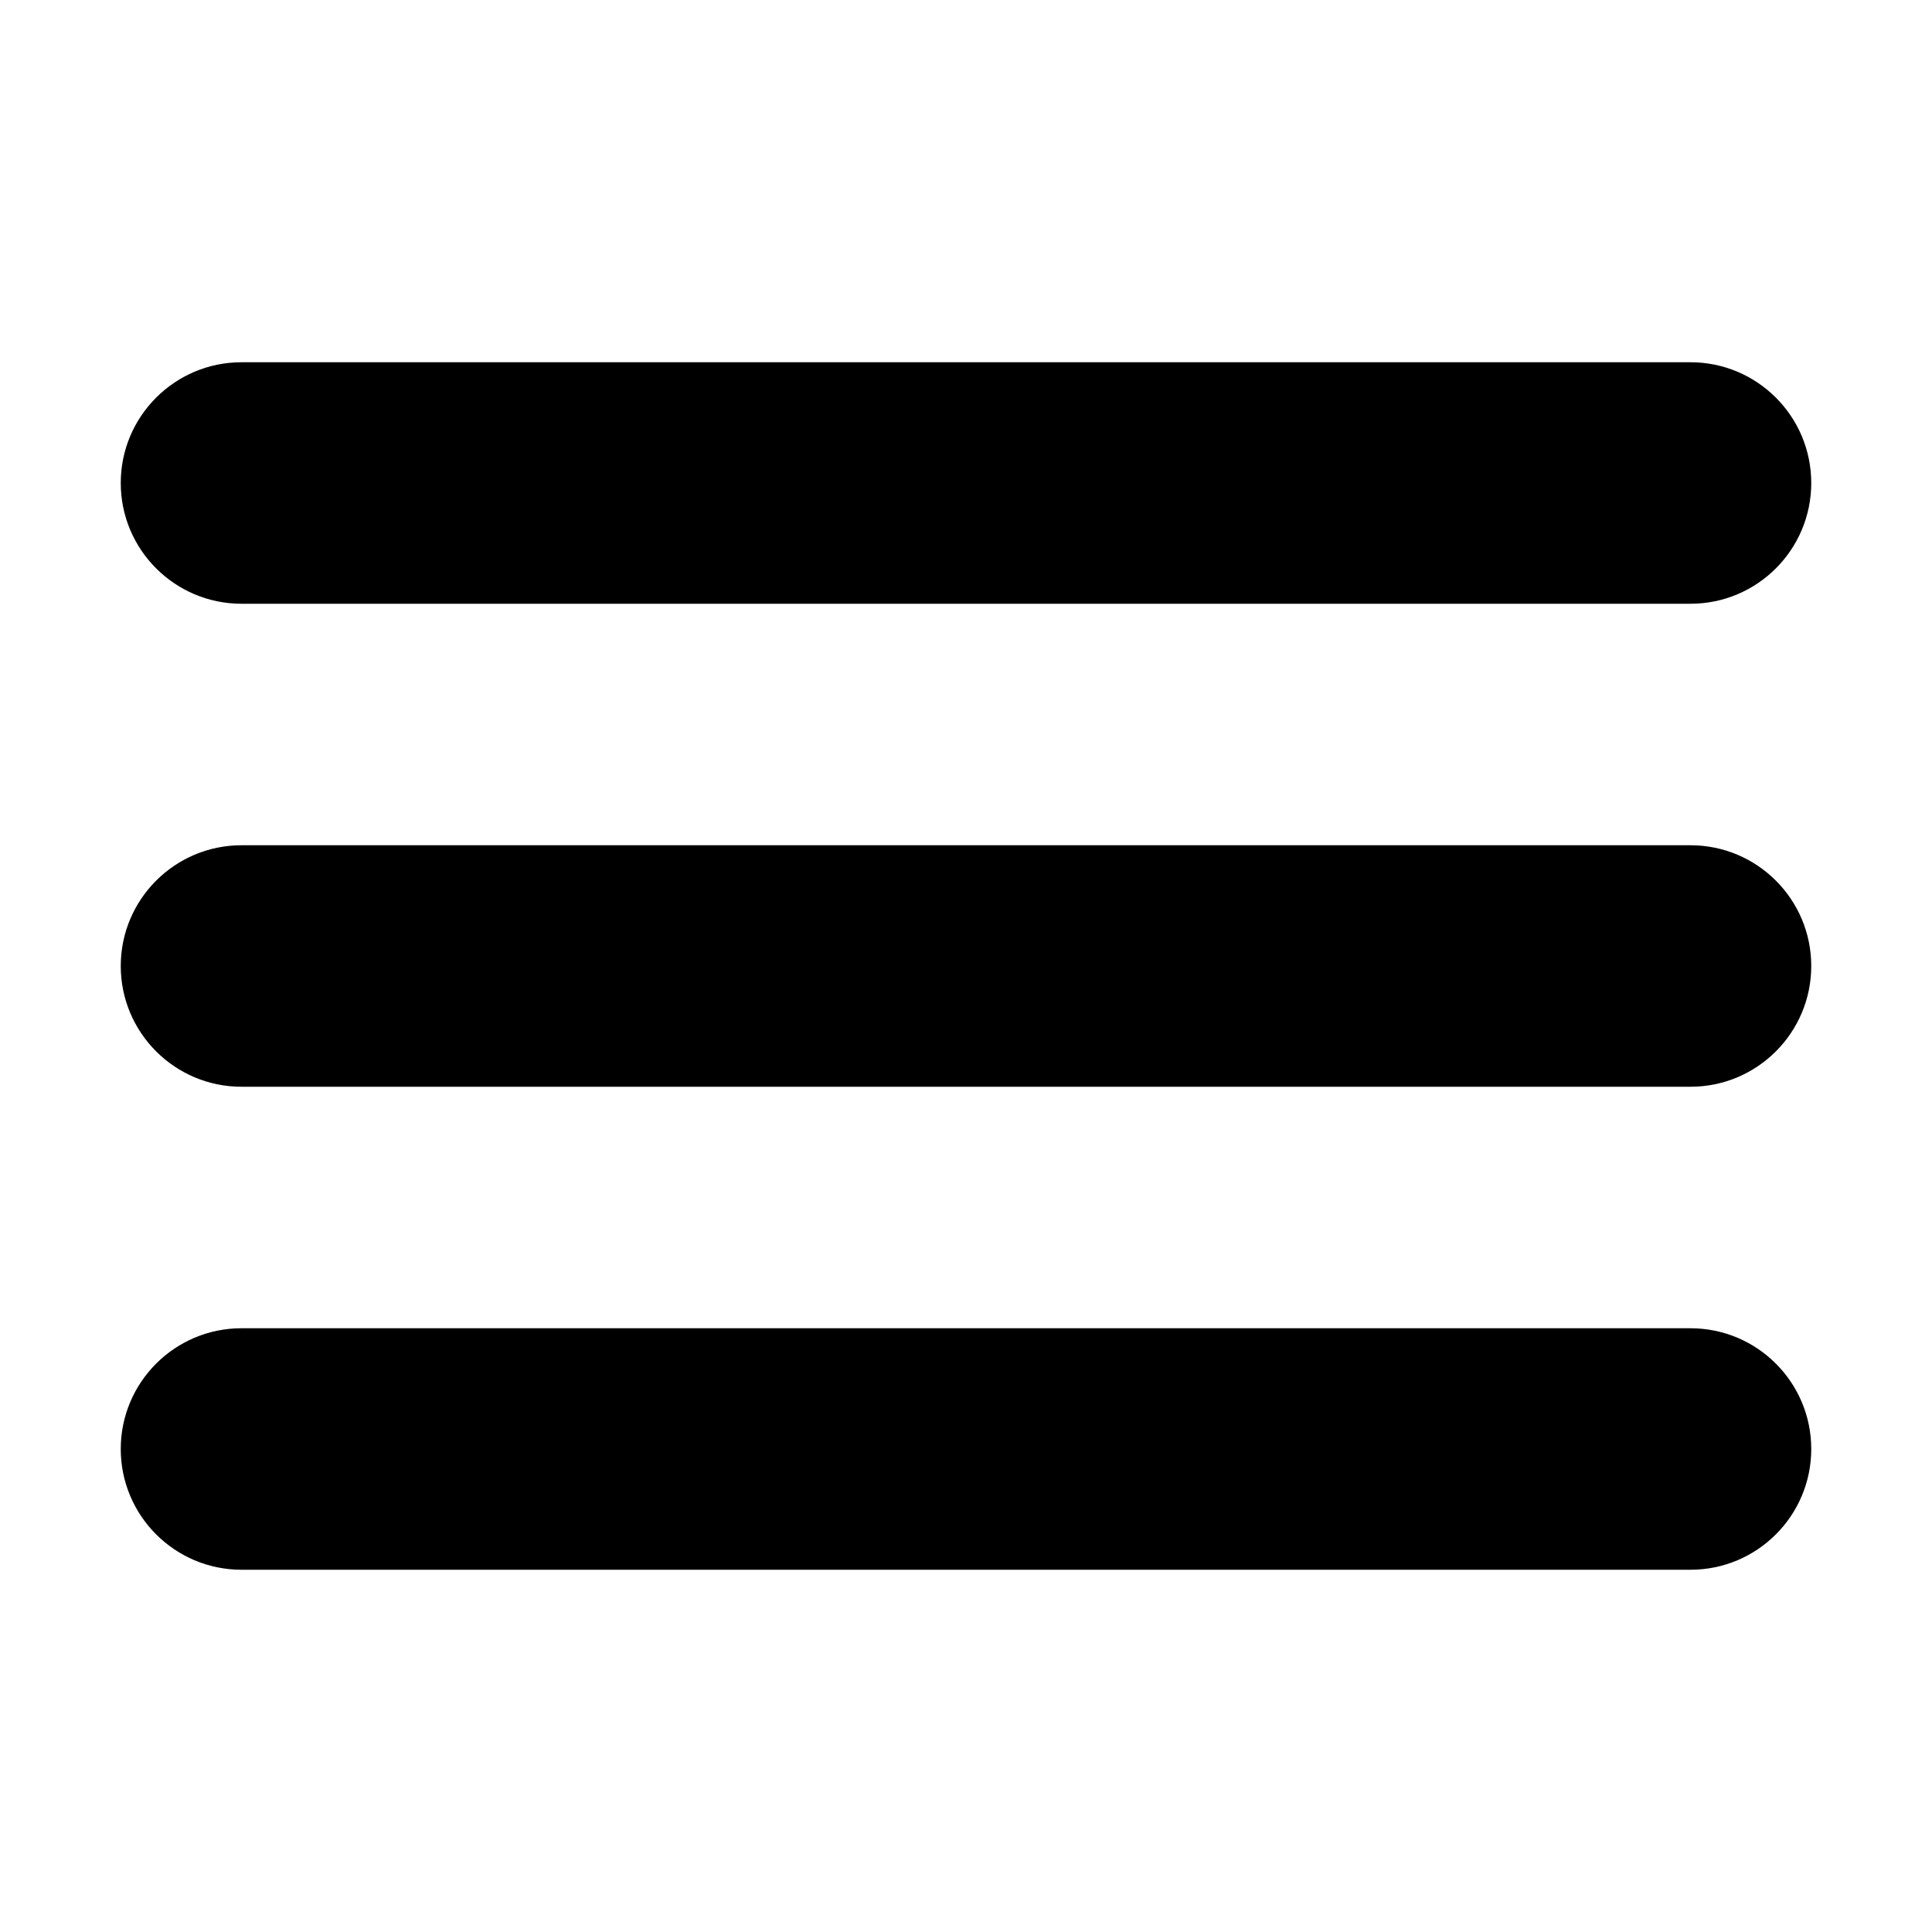
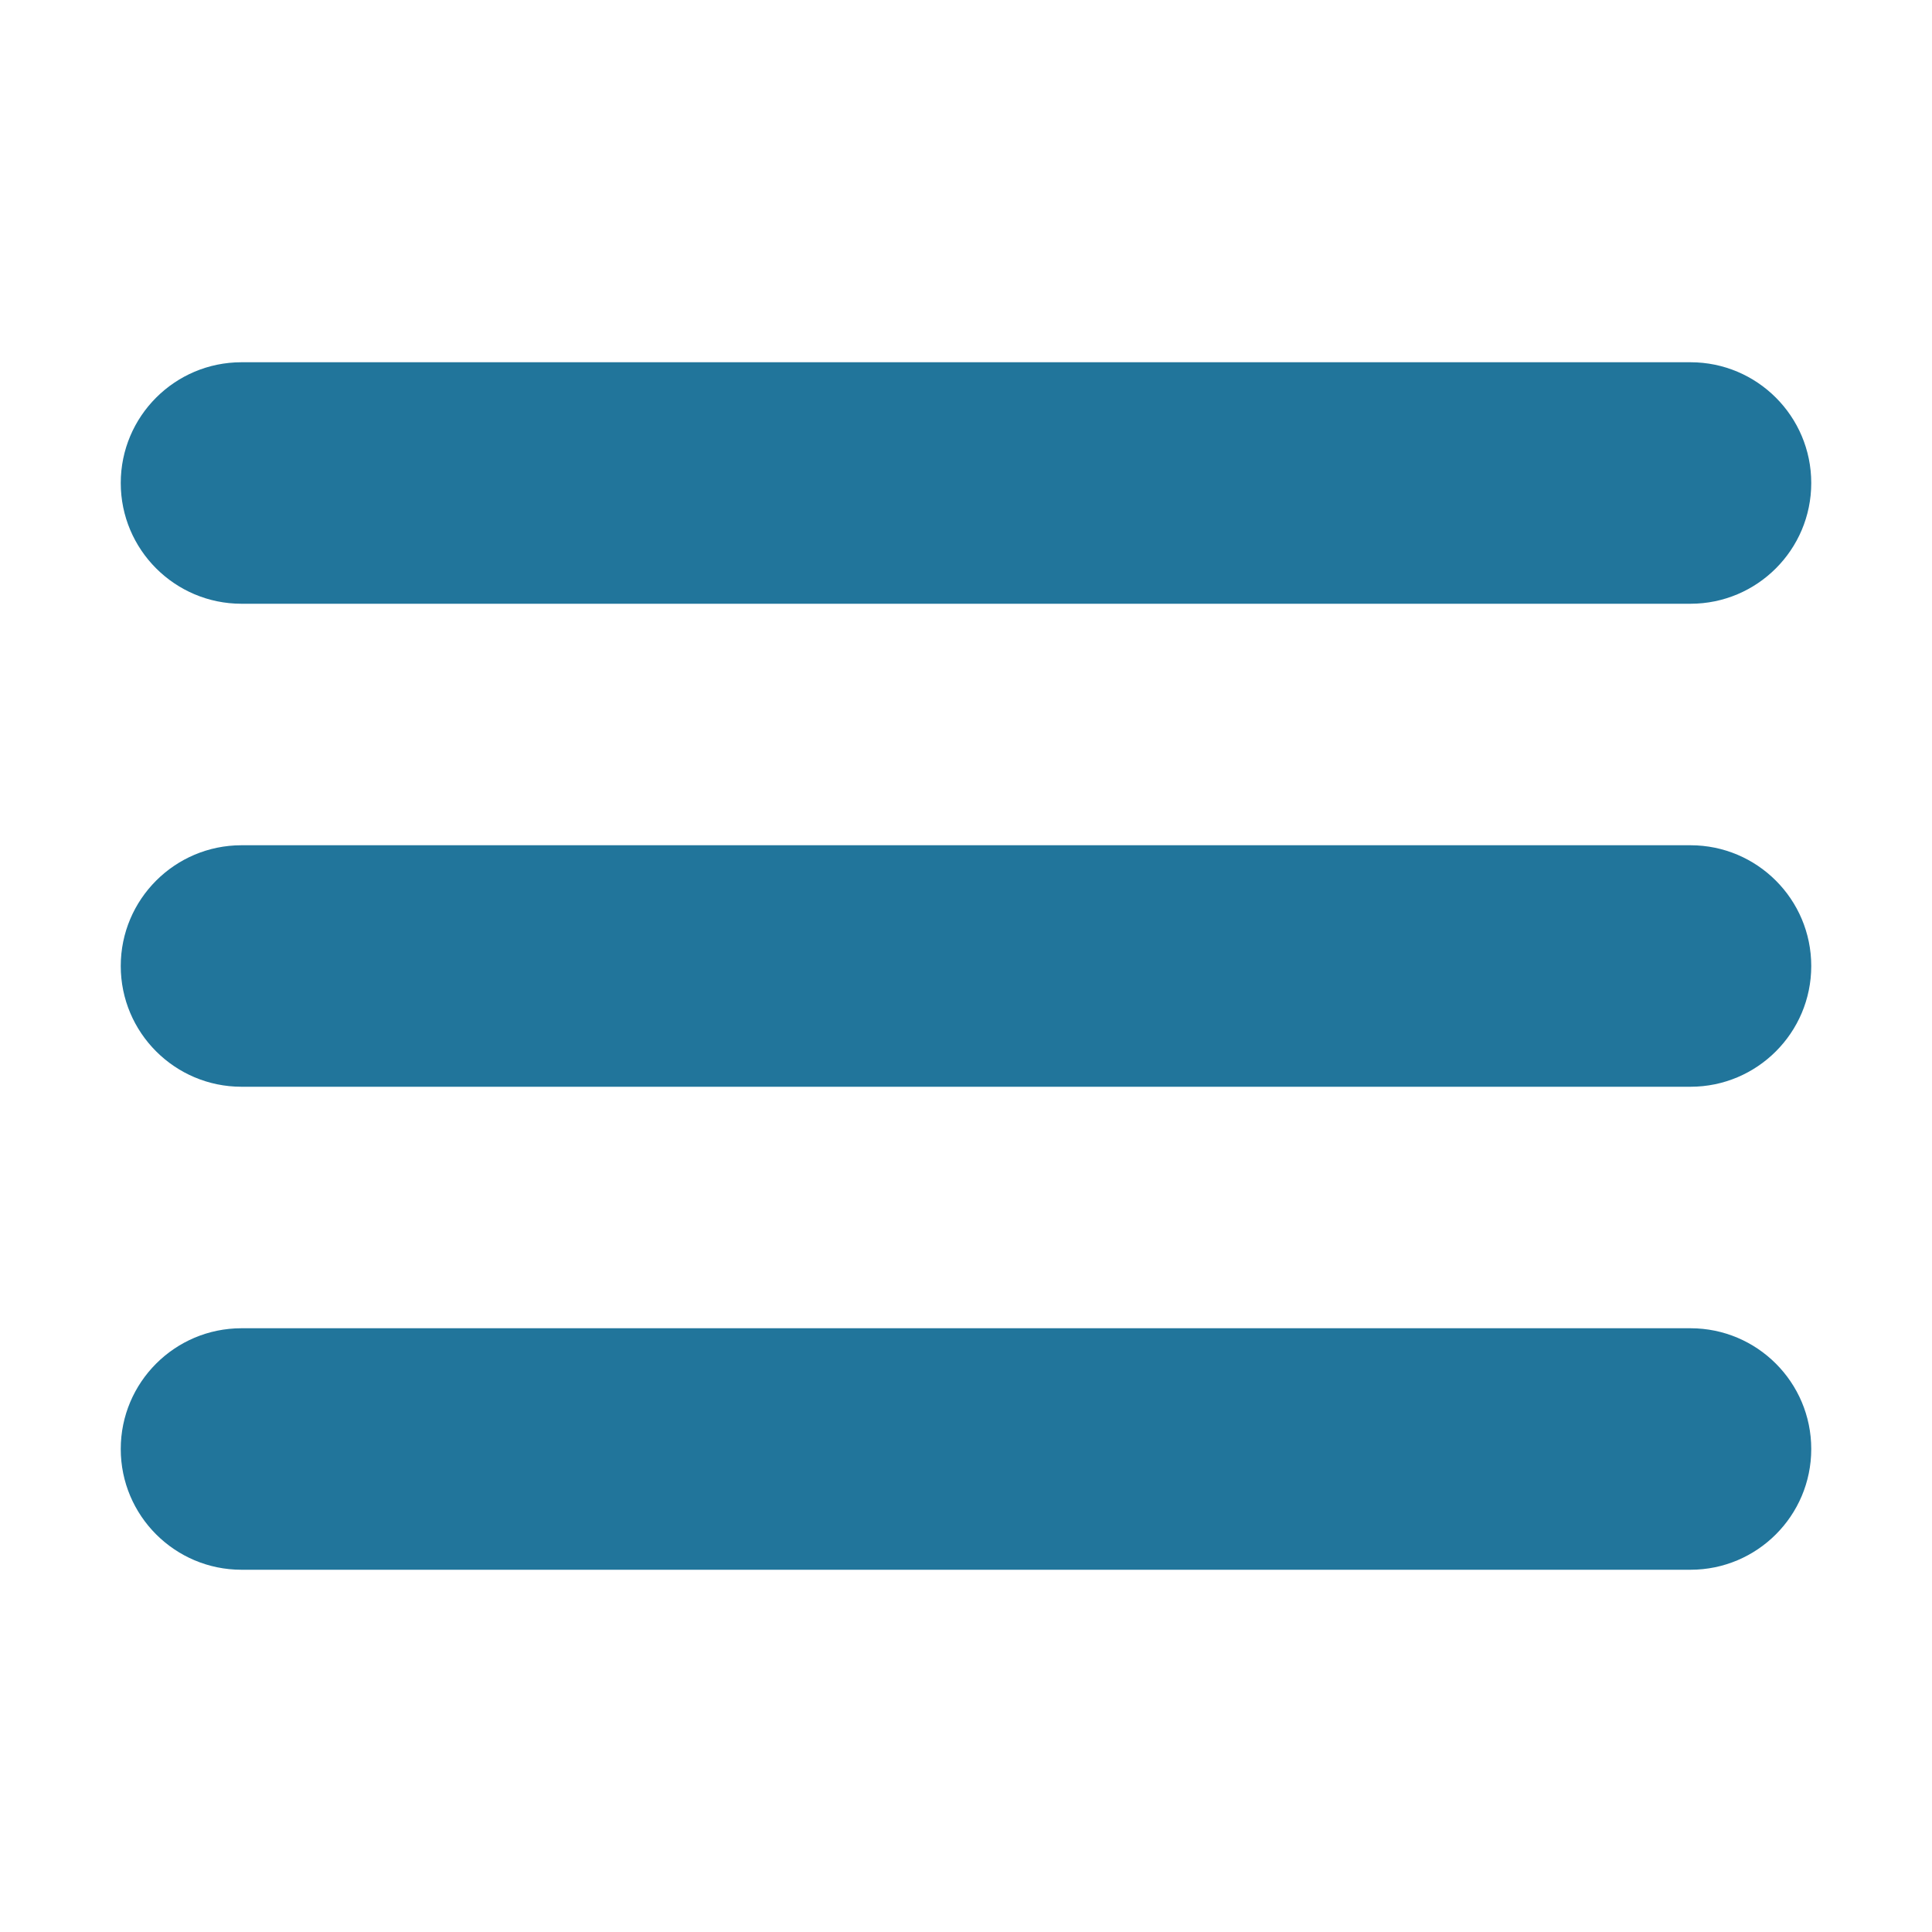
- <svg xmlns="http://www.w3.org/2000/svg" height="32px" id="Layer_1" style="enable-background:new 0 0 32 32;" version="1.1" viewBox="0 0 32 32" width="32px" xml:space="preserve">
-   <path d="M4,10h24c1.104,0,2-0.896,2-2s-0.896-2-2-2H4C2.896,6,2,6.896,2,8S2.896,10,4,10z M28,14H4c-1.104,0-2,0.896-2,2  s0.896,2,2,2h24c1.104,0,2-0.896,2-2S29.104,14,28,14z M28,22H4c-1.104,0-2,0.896-2,2s0.896,2,2,2h24c1.104,0,2-0.896,2-2  S29.104,22,28,22z" />
+ <svg xmlns="http://www.w3.org/2000/svg" version="1.1" id="Layer_1" x="0px" y="0px" width="32px" height="32px" viewBox="0 0 32 32" enable-background="new 0 0 32 32" xml:space="preserve">
+   <path fill="#21759B" d="M4,10h24c1.104,0,2-0.896,2-2s-0.896-2-2-2H4C2.896,6,2,6.896,2,8S2.896,10,4,10z M28,14H4  c-1.104,0-2,0.896-2,2c0,1.104,0.896,2,2,2h24c1.104,0,2-0.896,2-2C30,14.896,29.104,14,28,14z M28,22H4c-1.104,0-2,0.896-2,2  s0.896,2,2,2h24c1.104,0,2-0.896,2-2S29.104,22,28,22z" />
</svg>
